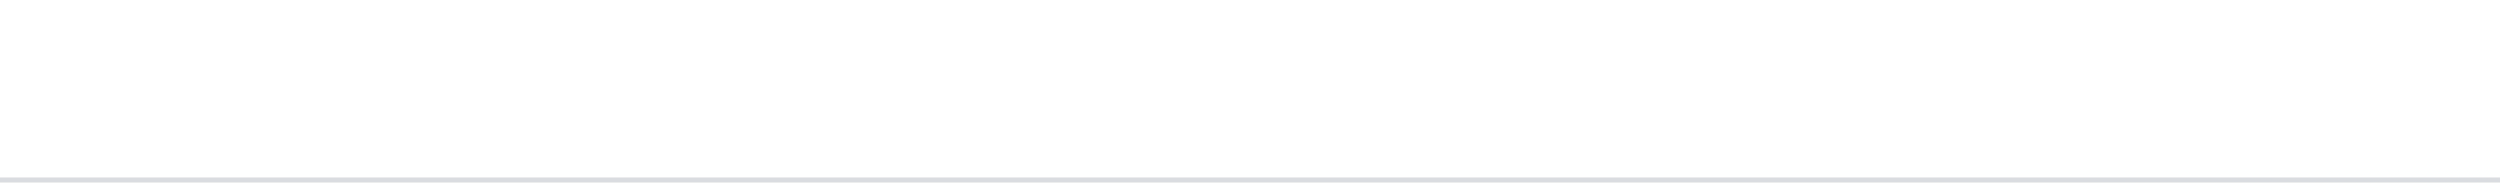
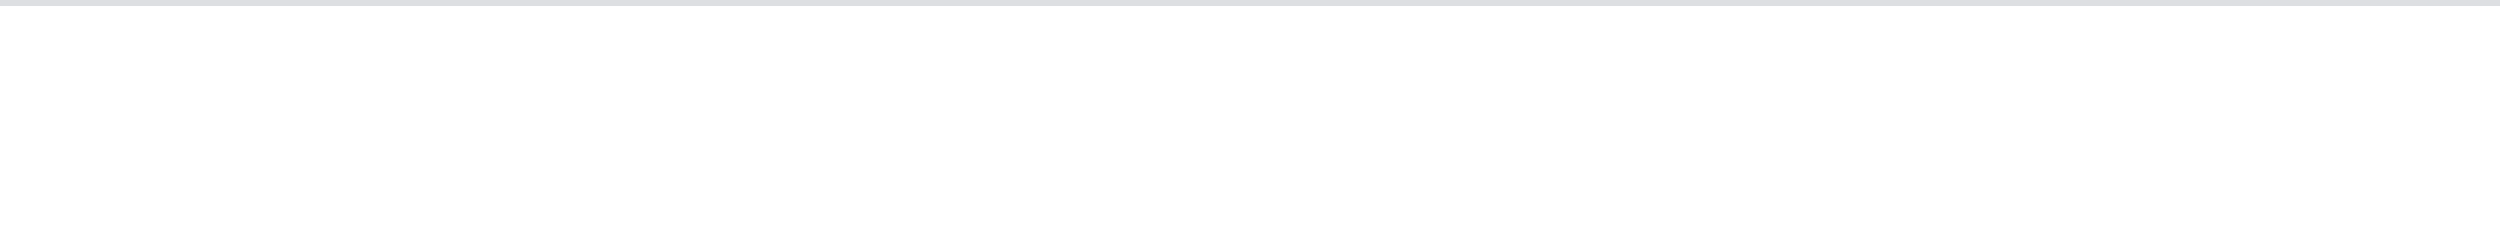
- <svg xmlns="http://www.w3.org/2000/svg" version="1.1" width="549px" height="40px">
-   <g>
-     <path d="M 0 0  L 549 0  L 549 39  L 0 39  L 0 0  Z " fill-rule="nonzero" fill="#ffffff" stroke="none" />
-     <path d="M 549 39.5  L 0 39.5  " stroke-width="1" stroke="#dadce0" fill="none" stroke-opacity="0.996" />
+ <svg xmlns="http://www.w3.org/2000/svg" version="1.1" width="415px" height="40px">
+   <g transform="matrix(1 0 0 1 -17 -336 )">
+     <path d="M 17 337  L 432 337  L 432 376  L 17 376  L 17 337  Z " fill-rule="nonzero" fill="#ffffff" stroke="none" />
+     <path d="M 17 336.5  L 432 336.5  " stroke-width="1" stroke="#dadce0" fill="none" stroke-opacity="0.867" />
  </g>
</svg>
